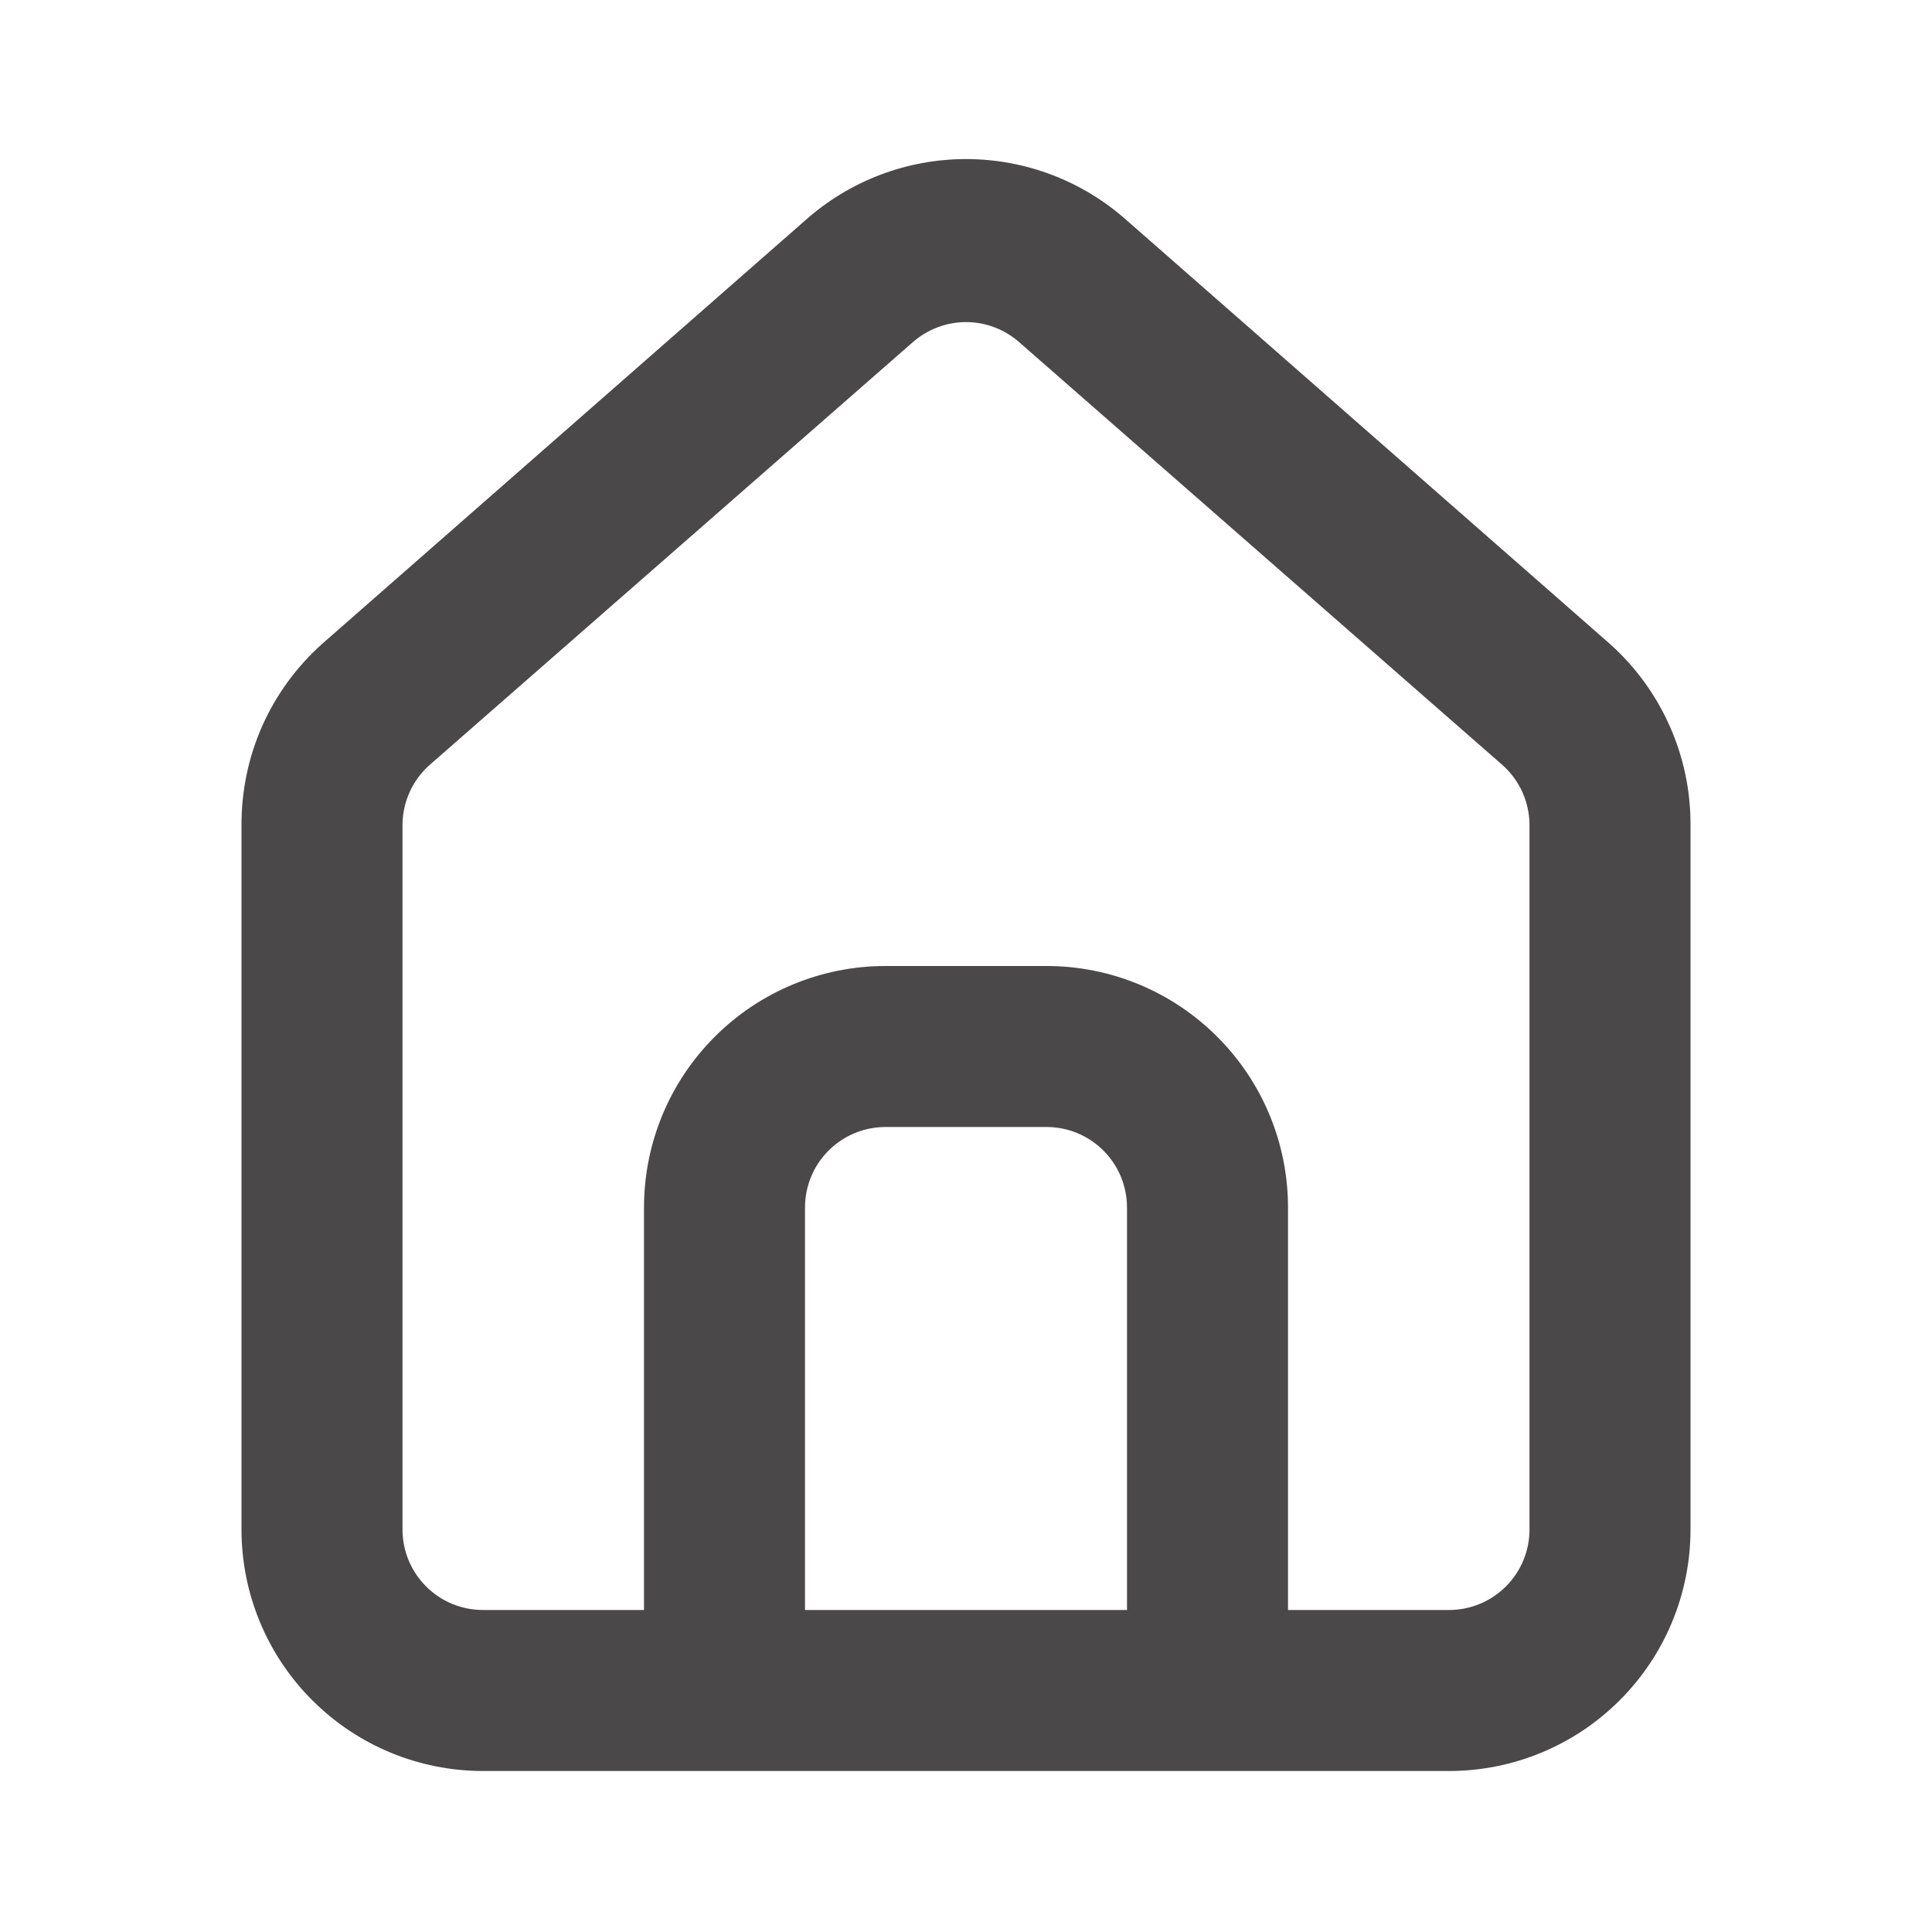
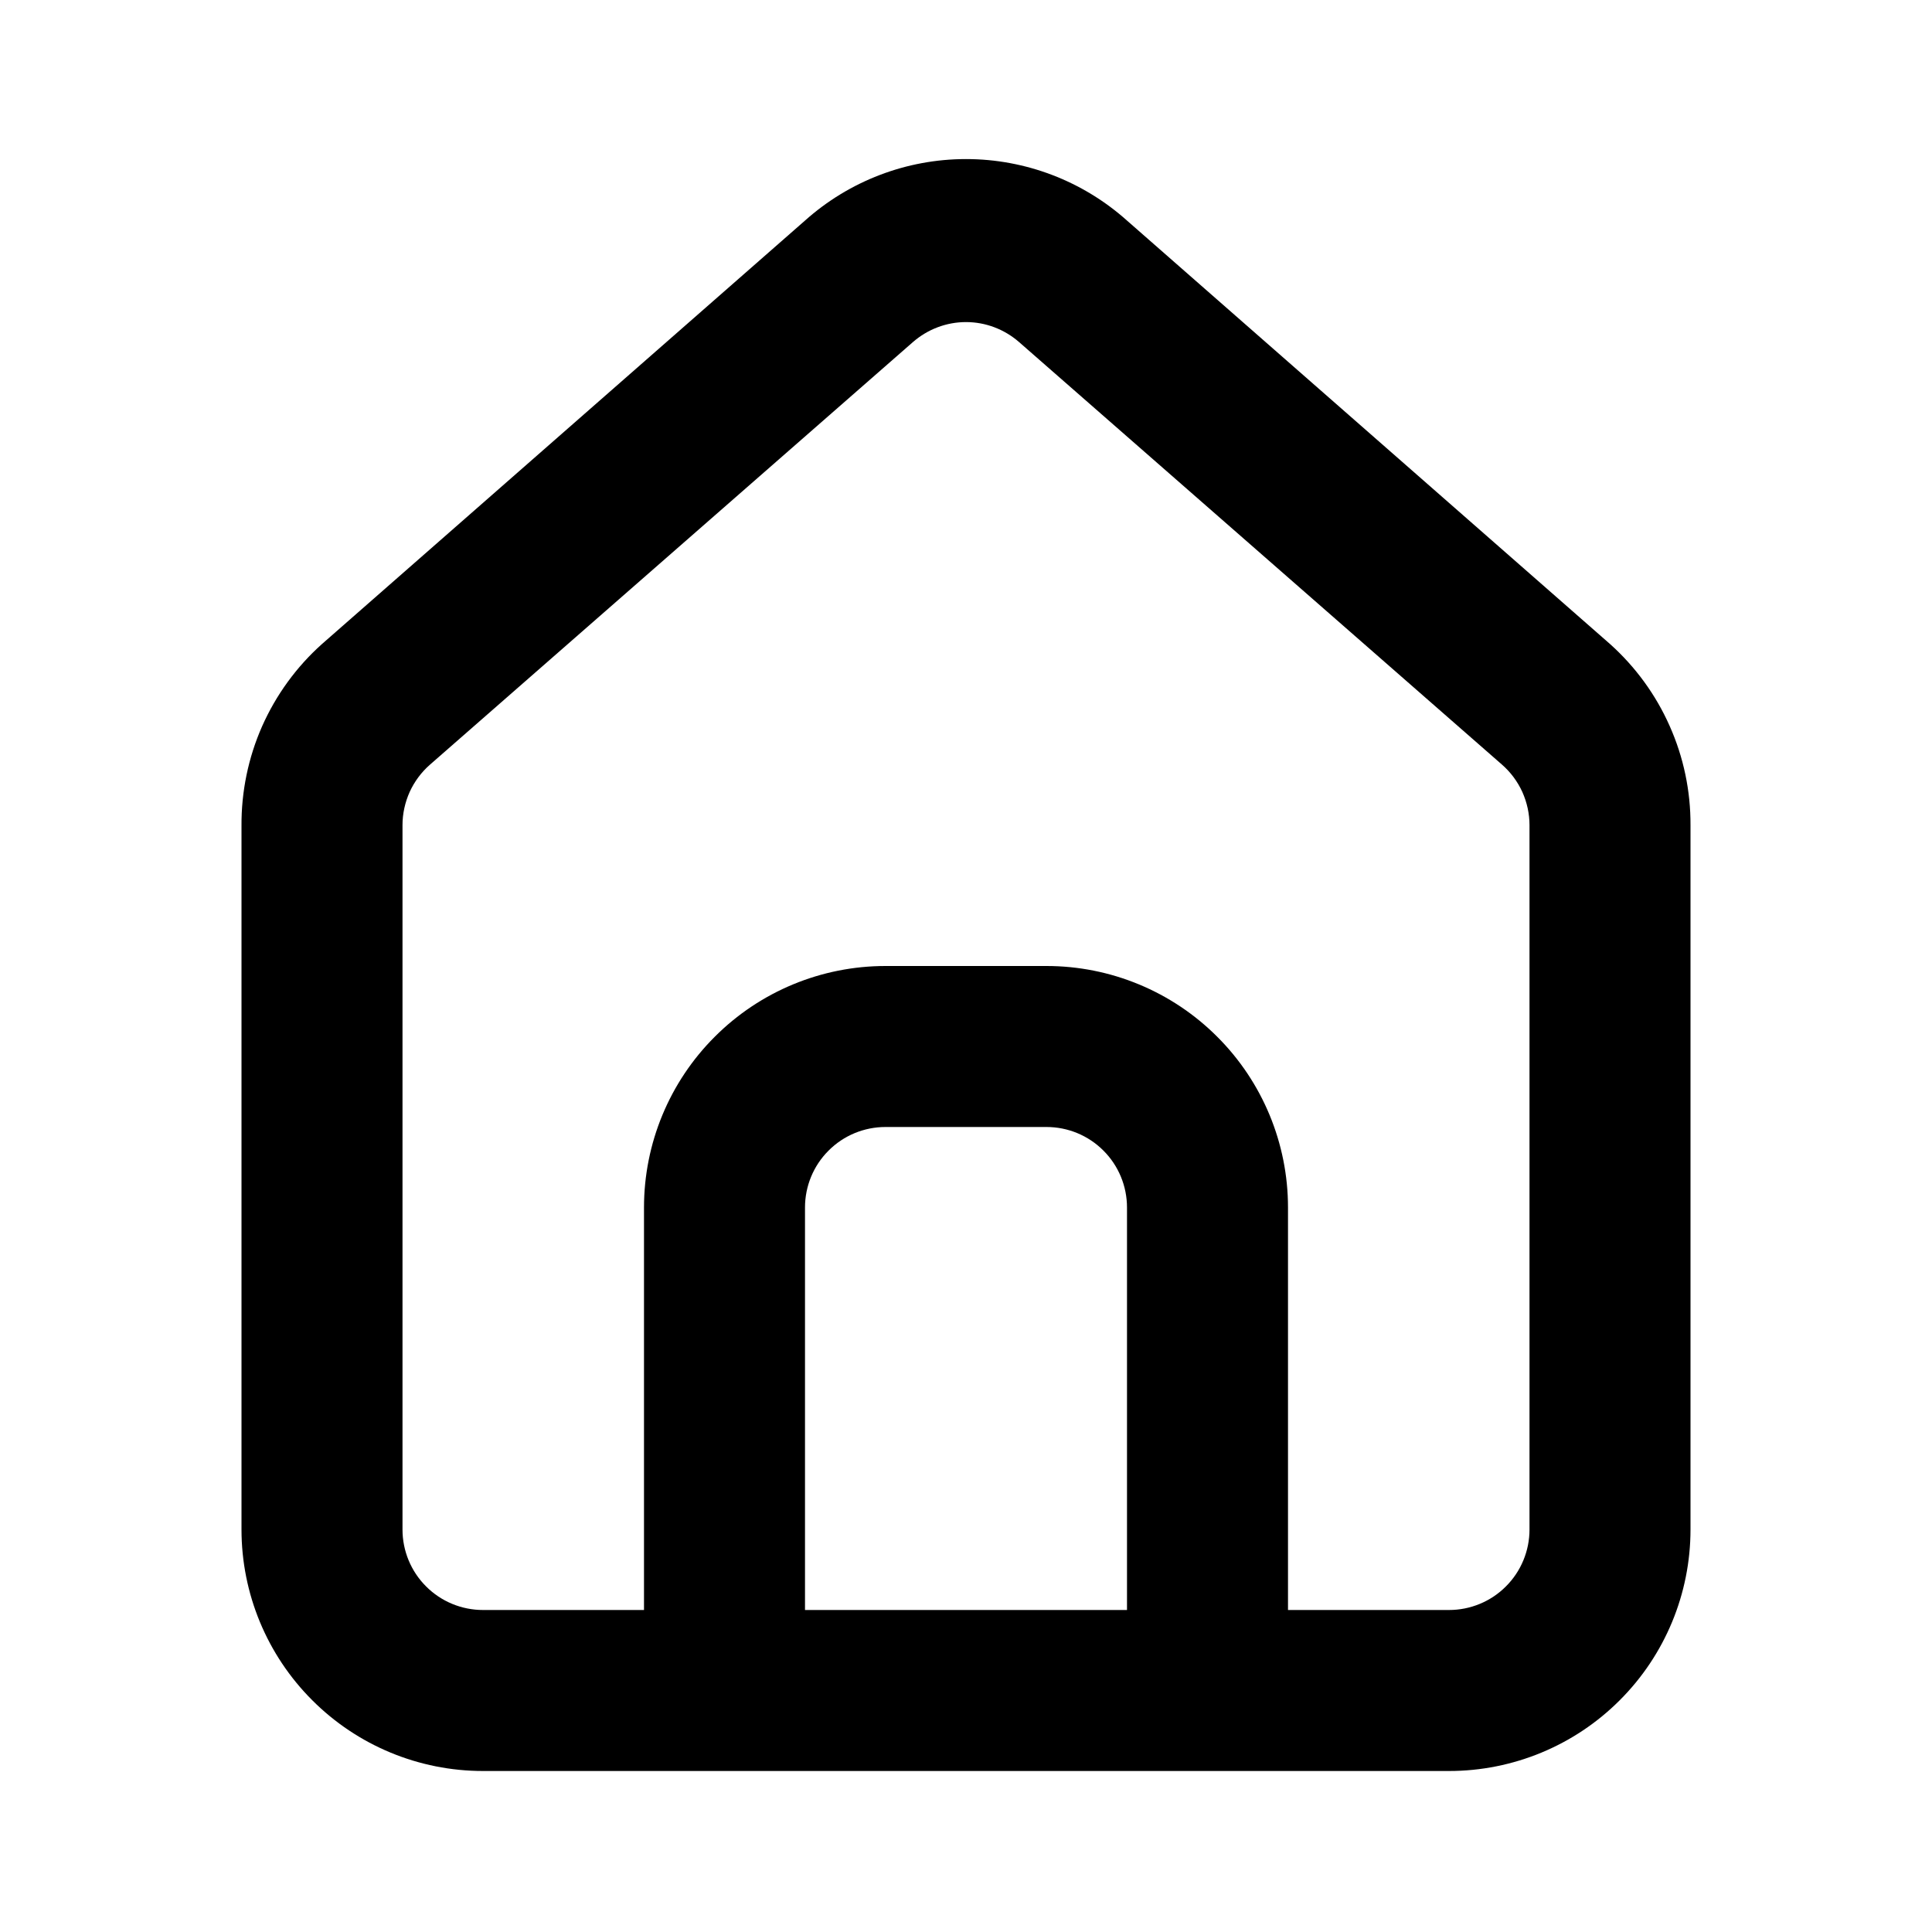
- <svg xmlns="http://www.w3.org/2000/svg" width="24" height="24" viewBox="0 0 24 24" fill="none">
-   <path d="M20 8L14 2.74C13.45 2.248 12.738 1.976 12 1.976C11.262 1.976 10.55 2.248 10 2.74L4 8C3.682 8.284 3.429 8.633 3.256 9.022C3.084 9.412 2.997 9.834 3 10.26V19C3 19.796 3.316 20.559 3.879 21.121C4.441 21.684 5.204 22 6 22H18C18.796 22 19.559 21.684 20.121 21.121C20.684 20.559 21 19.796 21 19V10.25C21.002 9.826 20.914 9.406 20.741 9.018C20.569 8.63 20.316 8.283 20 8V8ZM14 20H10V15C10 14.735 10.105 14.48 10.293 14.293C10.48 14.105 10.735 14 11 14H13C13.265 14 13.52 14.105 13.707 14.293C13.895 14.48 14 14.735 14 15V20ZM19 19C19 19.265 18.895 19.52 18.707 19.707C18.52 19.895 18.265 20 18 20H16V15C16 14.204 15.684 13.441 15.121 12.879C14.559 12.316 13.796 12 13 12H11C10.204 12 9.441 12.316 8.879 12.879C8.316 13.441 8 14.204 8 15V20H6C5.735 20 5.48 19.895 5.293 19.707C5.105 19.52 5 19.265 5 19V10.25C5 10.108 5.031 9.968 5.089 9.838C5.148 9.709 5.233 9.594 5.34 9.5L11.34 4.25C11.523 4.09 11.757 4.001 12 4.001C12.243 4.001 12.477 4.09 12.66 4.25L18.66 9.5C18.767 9.594 18.852 9.709 18.911 9.838C18.969 9.968 19 10.108 19 10.25V19Z" fill="#4A4848" />
+ <svg xmlns="http://www.w3.org/2000/svg" width="24" height="24" viewBox="0 0 24 24">
+   <path d="M20 8L14 2.74C13.45 2.248 12.738 1.976 12 1.976C11.262 1.976 10.55 2.248 10 2.74L4 8C3.682 8.284 3.429 8.633 3.256 9.022C3.084 9.412 2.997 9.834 3 10.26V19C3 19.796 3.316 20.559 3.879 21.121C4.441 21.684 5.204 22 6 22H18C18.796 22 19.559 21.684 20.121 21.121C20.684 20.559 21 19.796 21 19V10.25C21.002 9.826 20.914 9.406 20.741 9.018C20.569 8.63 20.316 8.283 20 8V8ZM14 20H10V15C10 14.735 10.105 14.48 10.293 14.293C10.48 14.105 10.735 14 11 14H13C13.265 14 13.52 14.105 13.707 14.293C13.895 14.48 14 14.735 14 15V20ZM19 19C19 19.265 18.895 19.52 18.707 19.707C18.52 19.895 18.265 20 18 20H16V15C16 14.204 15.684 13.441 15.121 12.879C14.559 12.316 13.796 12 13 12H11C10.204 12 9.441 12.316 8.879 12.879C8.316 13.441 8 14.204 8 15V20H6C5.735 20 5.48 19.895 5.293 19.707C5.105 19.52 5 19.265 5 19V10.25C5 10.108 5.031 9.968 5.089 9.838C5.148 9.709 5.233 9.594 5.34 9.5L11.34 4.25C11.523 4.09 11.757 4.001 12 4.001C12.243 4.001 12.477 4.09 12.66 4.25L18.66 9.5C18.767 9.594 18.852 9.709 18.911 9.838C18.969 9.968 19 10.108 19 10.25V19Z" />
</svg>
